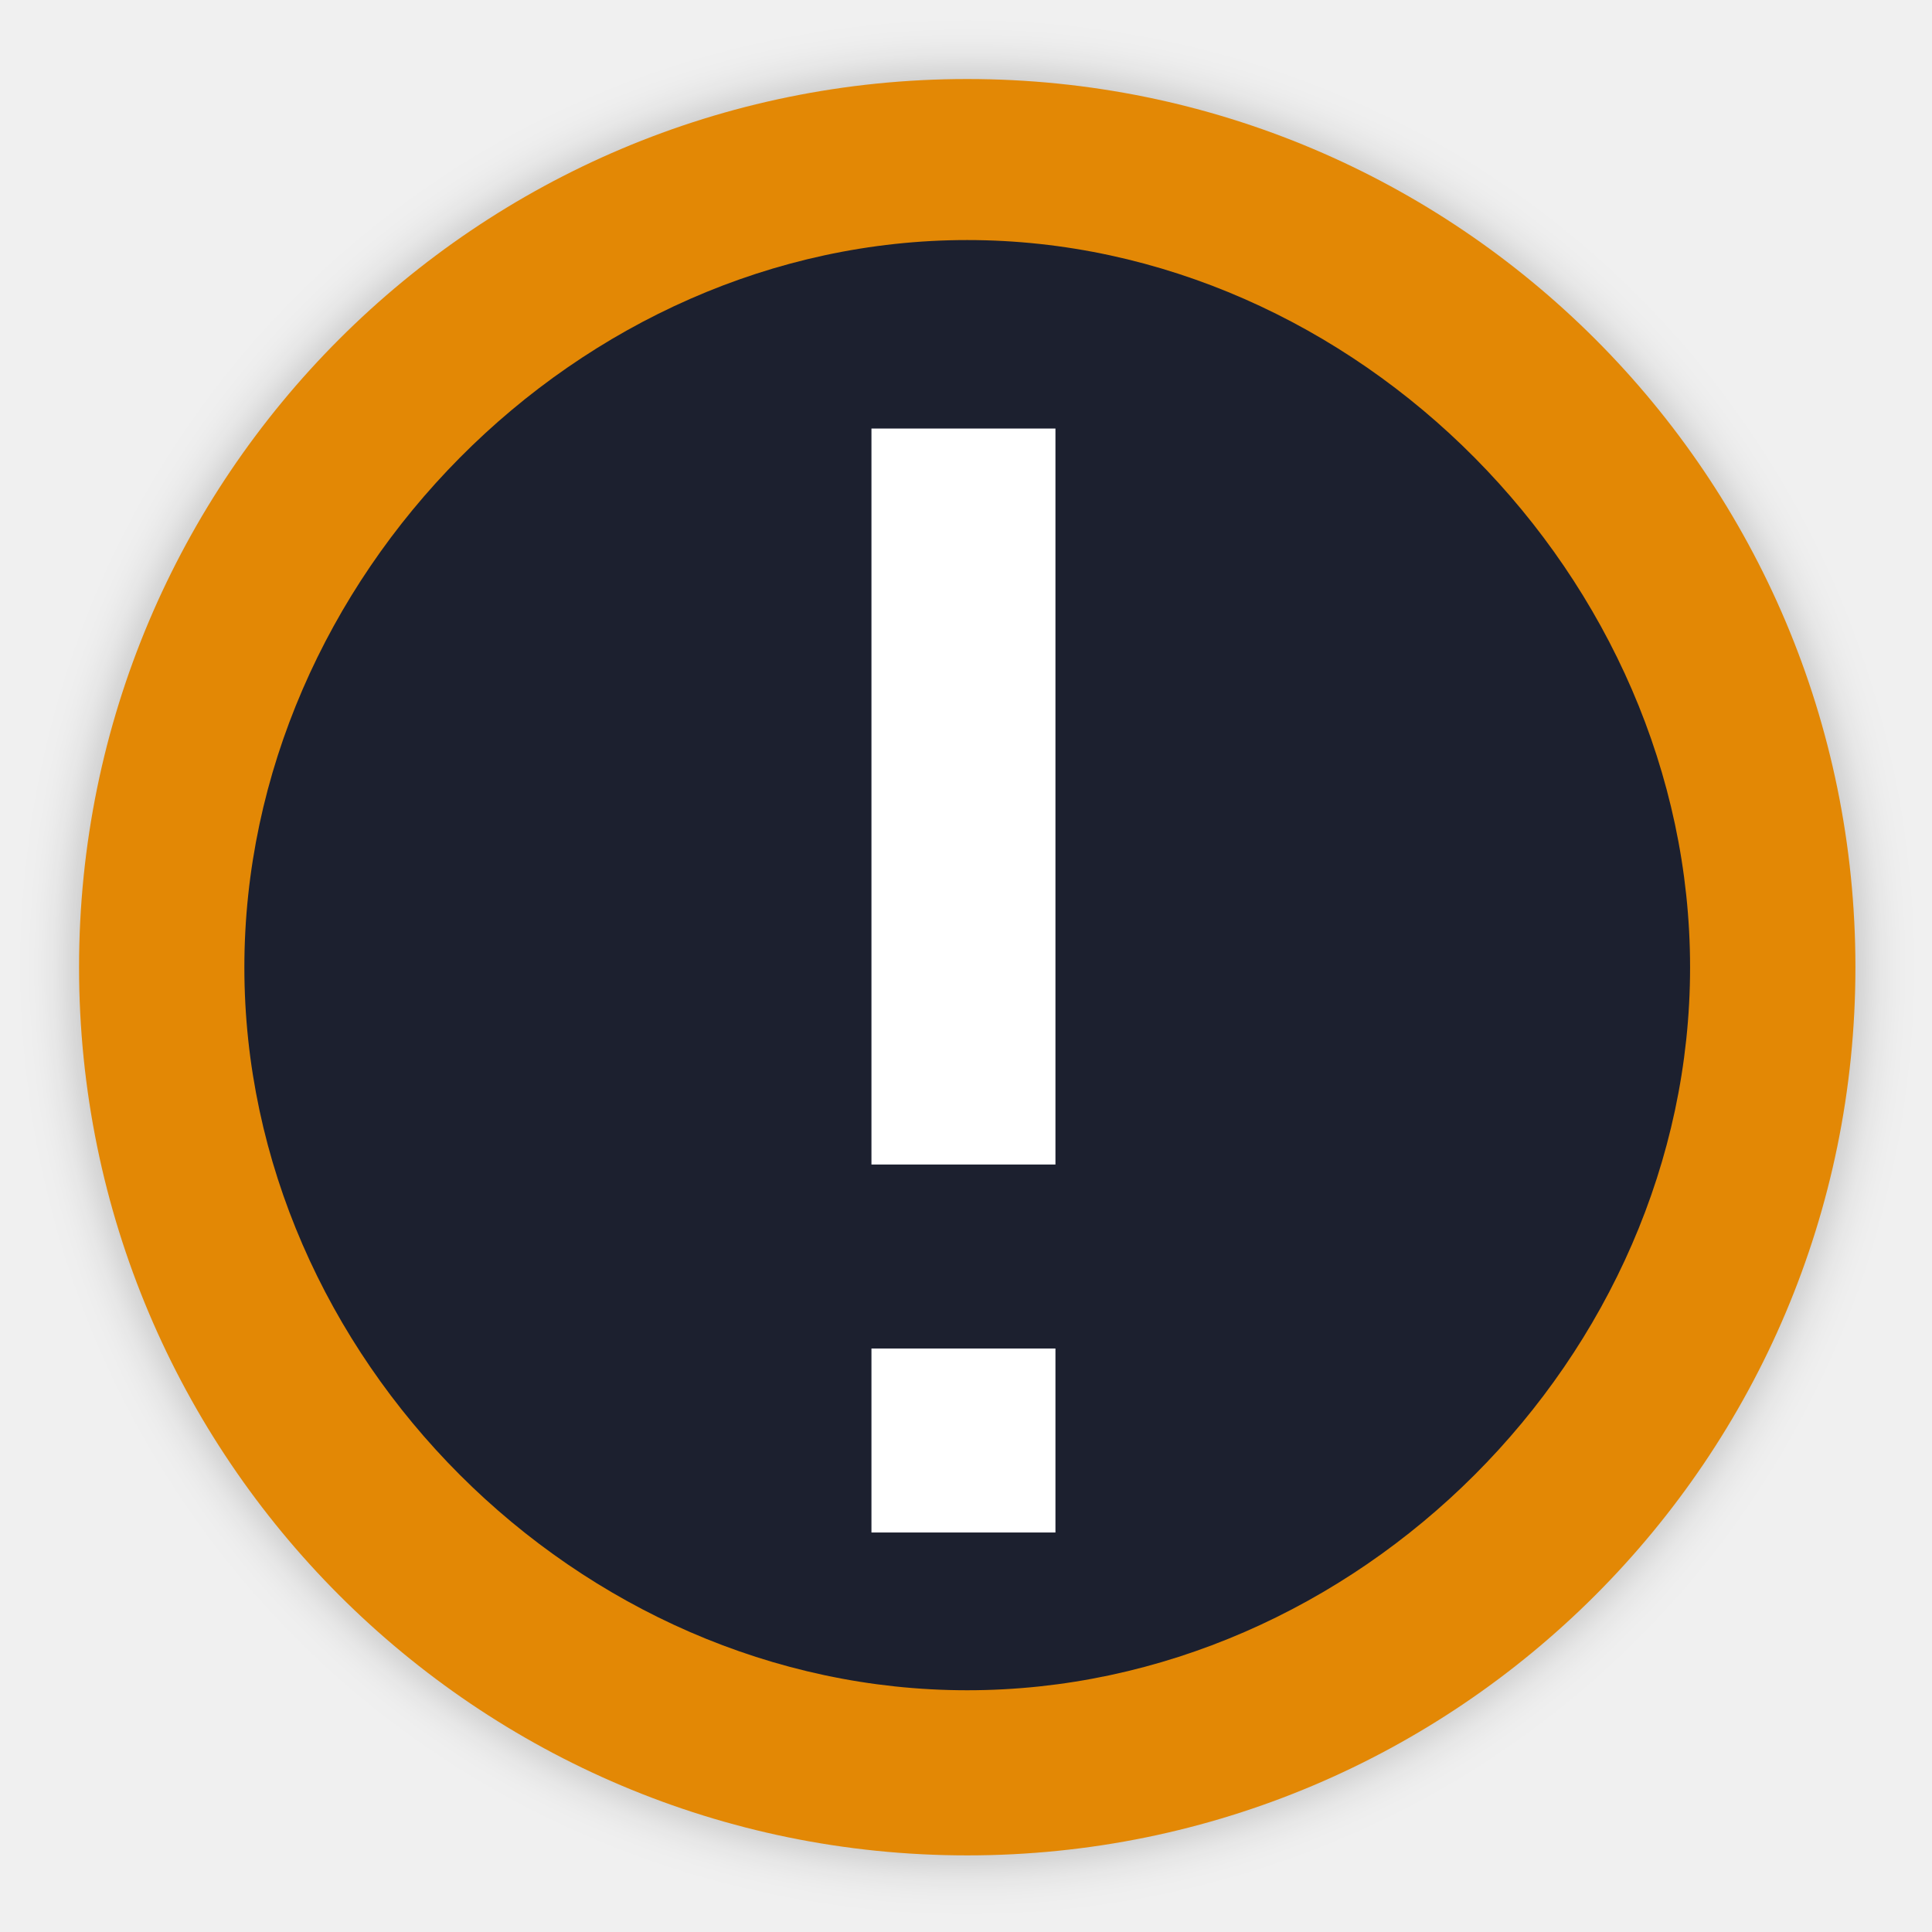
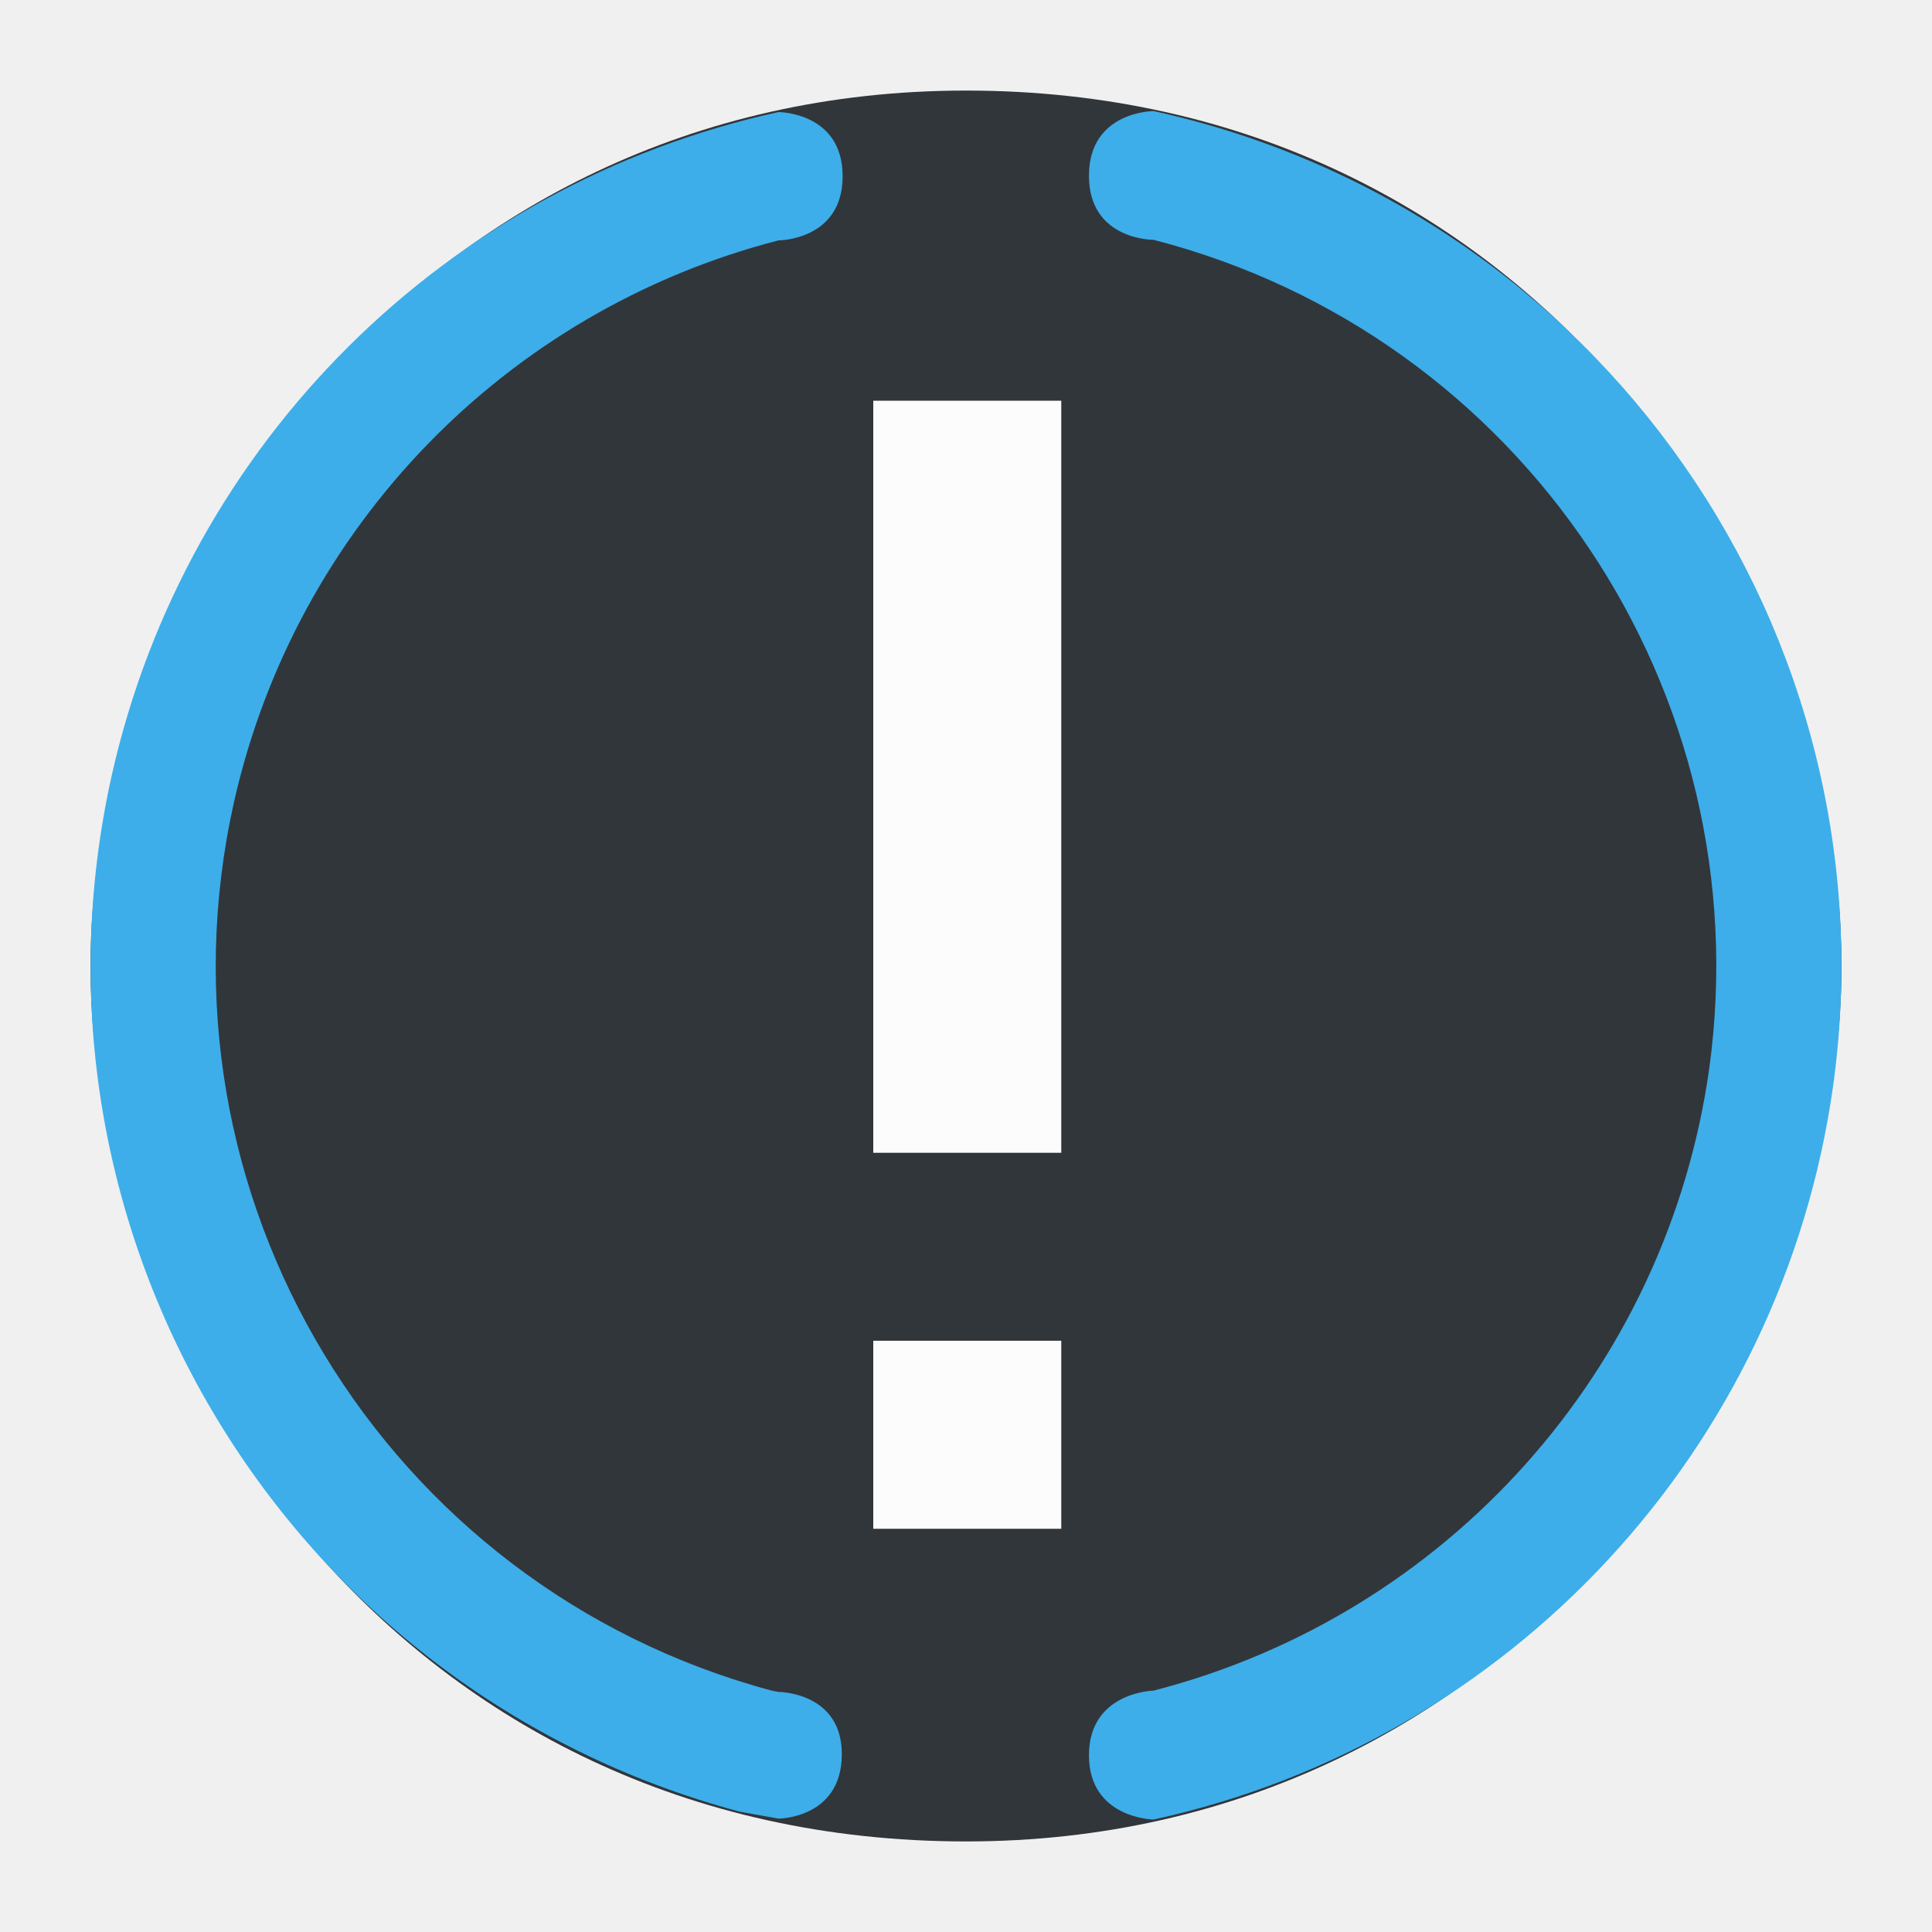
- <svg xmlns="http://www.w3.org/2000/svg" xmlns:xlink="http://www.w3.org/1999/xlink" width="64" height="64" version="1.1" id="svg10">
+ <svg xmlns="http://www.w3.org/2000/svg" width="64" height="64" version="1.1" id="svg10">
  <defs id="defs14">
-     <filter id="d-3-0-3-6" x="-0.036" y="-0.036" width="1.072" height="1.072" color-interpolation-filters="sRGB">
-       <feGaussianBlur stdDeviation="0.45" id="feGaussianBlur17-6-9-6-7" />
-     </filter>
-     <linearGradient id="linearGradient4">
-       <stop style="stop-color:#2ad4ff;stop-opacity:1" offset="0" id="stop5" />
-       <stop style="stop-color:#0066ff;stop-opacity:1" offset="1" id="stop6" />
-     </linearGradient>
-     <linearGradient xlink:href="#linearGradient4" id="linearGradient3" gradientUnits="userSpaceOnUse" gradientTransform="translate(-0.01000004,0.06499898)" x1="7.19" y1="-4.91" x2="8.81" y2="-4.91" />
+     <style id="current-color-scheme" type="text/css">.ColorScheme-Background { color:#31363b; }.ColorScheme-Text { color:#fcfcfc; }.ColorScheme-Highlight {color:#3daee9;}</style>
  </defs>
-   <path d="M 16,1 C 7.716,1 1,7.716 1,16 1,24.284 7.716,31 16,31 24.284,31 31,24.284 31,16 31,7.716 24.284,1 16,1 Z" filter="url(#d)" opacity="0.25" id="path22-2-6-2-9" style="filter:url(#d-3-0-3-6)" transform="matrix(1.961474,0,0,1.961474,0.6569176,0.6569173)" />
-   <path d="m 32.041,2.618 c -16.249,0 -29.422,13.173 -29.422,29.422 0,16.249 13.173,29.422 29.422,29.422 16.249,0 29.422,-13.173 29.422,-29.422 0,-16.249 -13.173,-29.422 -29.422,-29.422 z" id="path24-9-1-9-1" style="fill:#e38805;fill-opacity:1;stroke-width:0.761;stroke-miterlimit:4;stroke-dasharray:none" />
-   <path d="m 32.041,55.992 c -12.897,0 -23.946,-11.049 -23.946,-23.946 0,-12.897 11.049,-24.094 23.946,-24.094 12.897,0 23.945,11.197 23.945,24.094 0,12.897 -11.049,23.946 -23.945,23.946 z" id="path26-1-8-1-2" style="fill:#1c202f;fill-opacity:1;stroke-width:2.123" />
-   <path style="fill:#ffffff;stroke-width:1.524;fill-opacity:1" id="rect4133" d="M 28.868,50.766 V 44.671 H 34.963 v 6.095 z m 0,-12.19 V 14.196 H 34.963 V 38.576 Z" />
+   <g id="g2" transform="matrix(2.071093,0,0,2.071429,-1.13597,-1.142857)">
+     <path fill="currentColor" d="M 16,2 C 7.207,2 2,9.624 1.997,16 1.994,22.376 7,30 16,30 24.795,30 30.002,22.321 30.002,16 30.002,9.679 25,2 16,2 Z" id="path9" class="ColorScheme-Background" />
+     <path id="path12" class="ColorScheme-Highlight" fill="currentColor" d="m 19,2.328 c 0,0 -1.034,1e-6 -1.034,1.034 C 17.966,4.396 19,4.387 19,4.387 24.897,5.909 28.717,11.608 27.887,17.641 27.21,22.449 23.702,26.376 19,27.588 c 0,0 -1.034,0.021 -1.034,1.034 0,1.013 1.034,1.028 1.034,1.028 C 24.721,28.397 29.058,23.715 29.869,17.914 30.866,10.679 26.134,3.893 19,2.328 Z M 13,2.344 C 7.69,3.507 3.533,7.638 2.338,12.941 0.698,20.266 5.126,27.581 12.377,29.523 L 13,29.635 c 0,0 1,0 1.013,-1.013 C 14.025,27.609 13,27.609 13,27.609 l -0.105,-0.02 C 6.681,25.925 2.886,19.656 4.291,13.379 5.28,8.988 8.642,5.52 13,4.396 c 0,0 1.026,-4e-7 1.026,-1.026 C 14.026,2.344 13,2.344 13,2.344 Z" />
+     <path d="M 14.516,25 V 21.993 H 17.523 V 25 Z m 0,-6.013 V 6.96 H 17.523 V 18.987 Z" class="ColorScheme-Text" fill="currentColor" id="path8" />
+   </g>
</svg>
